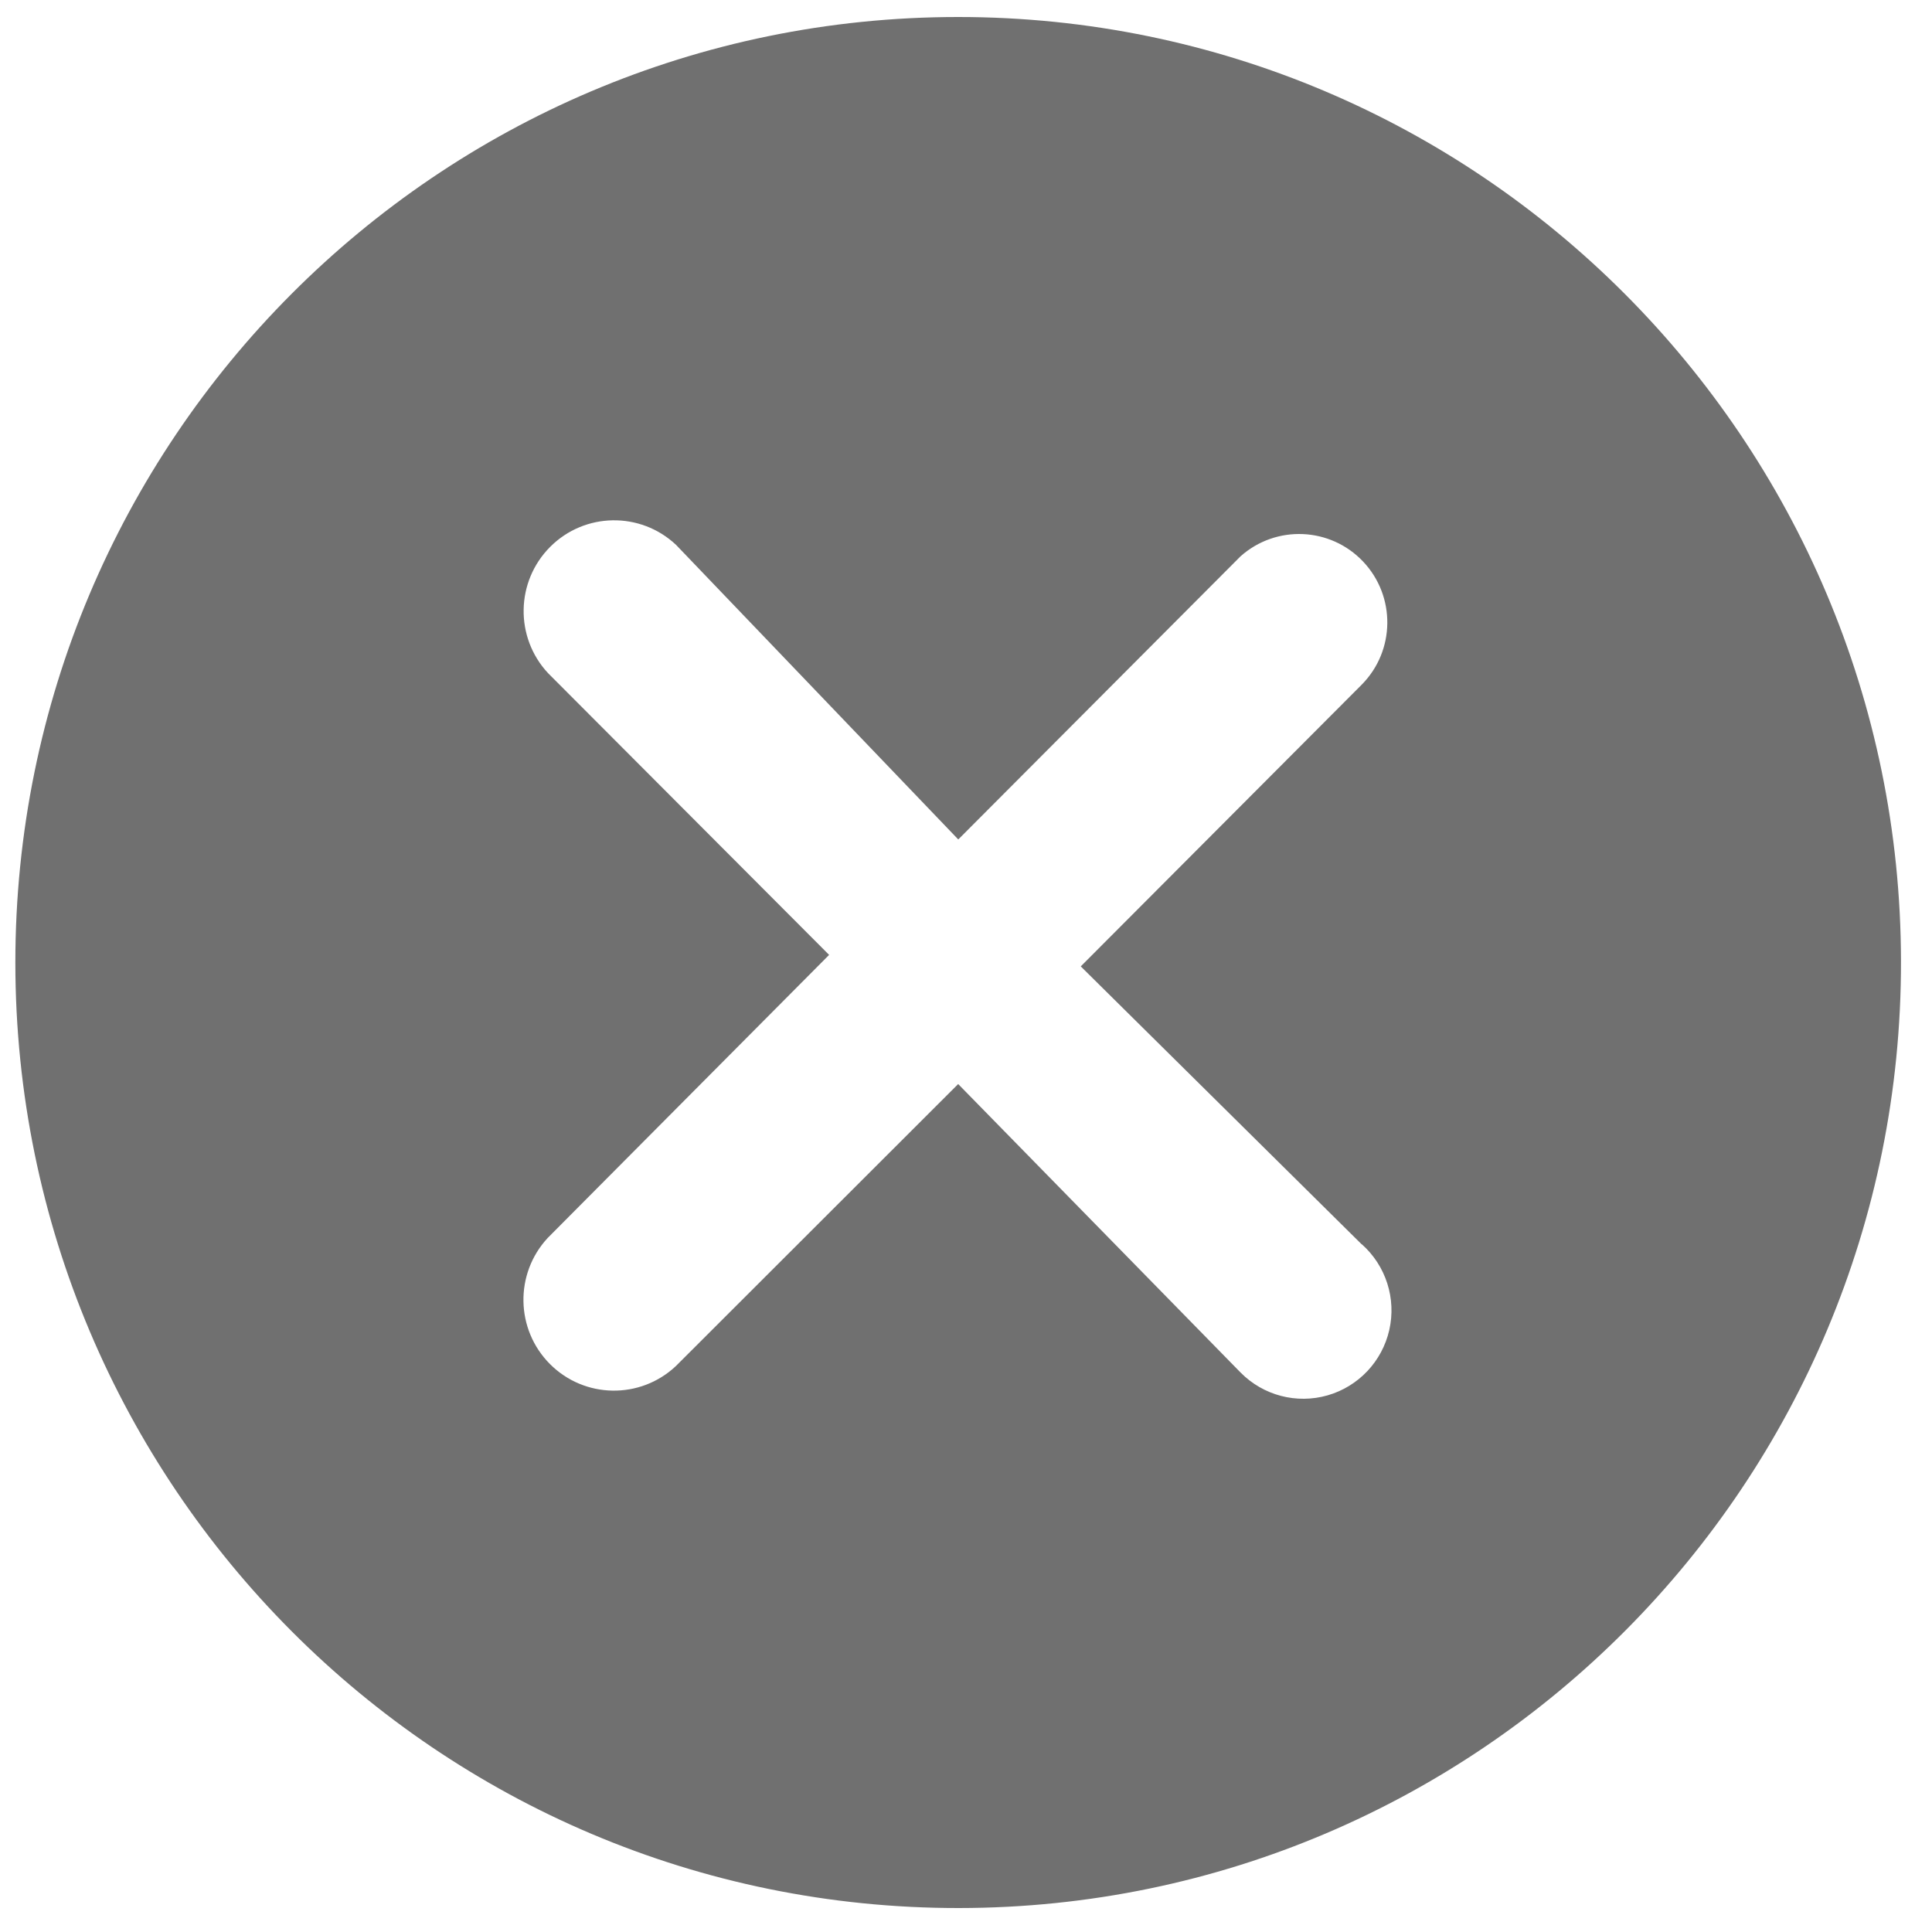
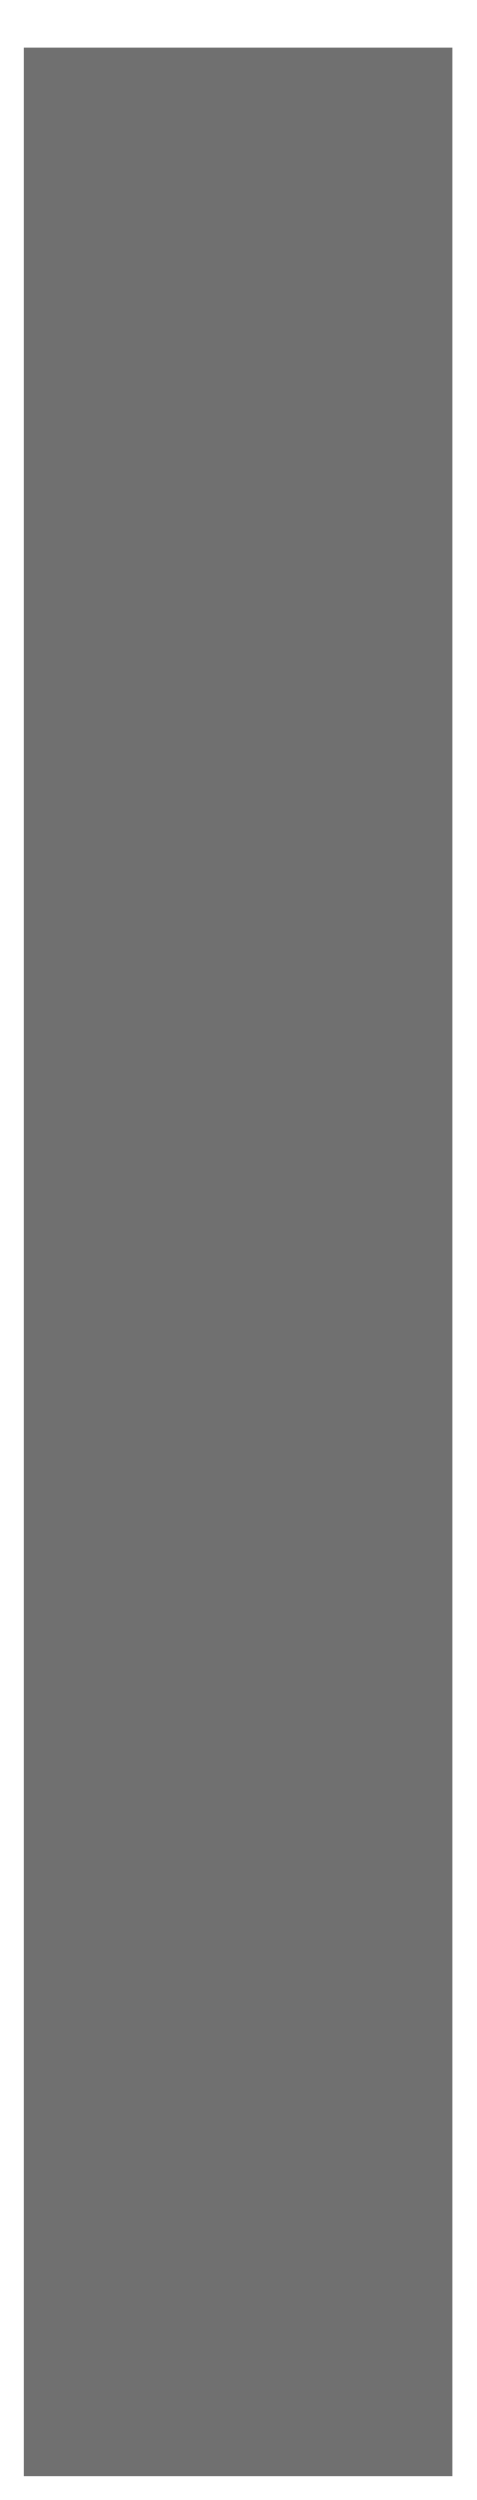
- <svg xmlns="http://www.w3.org/2000/svg" width="20" height="20" class="icon">
-   <defs>
-     <style type="text/css" />
-   </defs>
+ <svg xmlns="http://www.w3.org/2000/svg" width="20" height="105">
  <g>
-     <path stroke="null" id="svg_1" fill="#707070" d="m9.919,0.176a9.76,9.788 0 1 0 9.76,9.774a9.76,9.788 0 0 0 -9.76,-9.774zm4.179,12.705a0.913,0.915 0 1 1 -1.255,1.328l-2.924,-2.987l-2.923,2.92a0.937,0.94 0 0 1 -1.325,-1.328l2.912,-2.929l-2.91,-2.917a0.937,0.94 0 0 1 1.325,-1.328l2.922,3.05l2.922,-2.931a0.913,0.915 0 0 1 1.255,1.328l-2.909,2.917l2.909,2.878l0,0l0,-0l0,0z" />
+     <rect stroke="null" fill="#707070" opacity="1" stroke-width="1.5" x="1" y="2" width="18" height="102" id="svg_1" />
  </g>
</svg>
